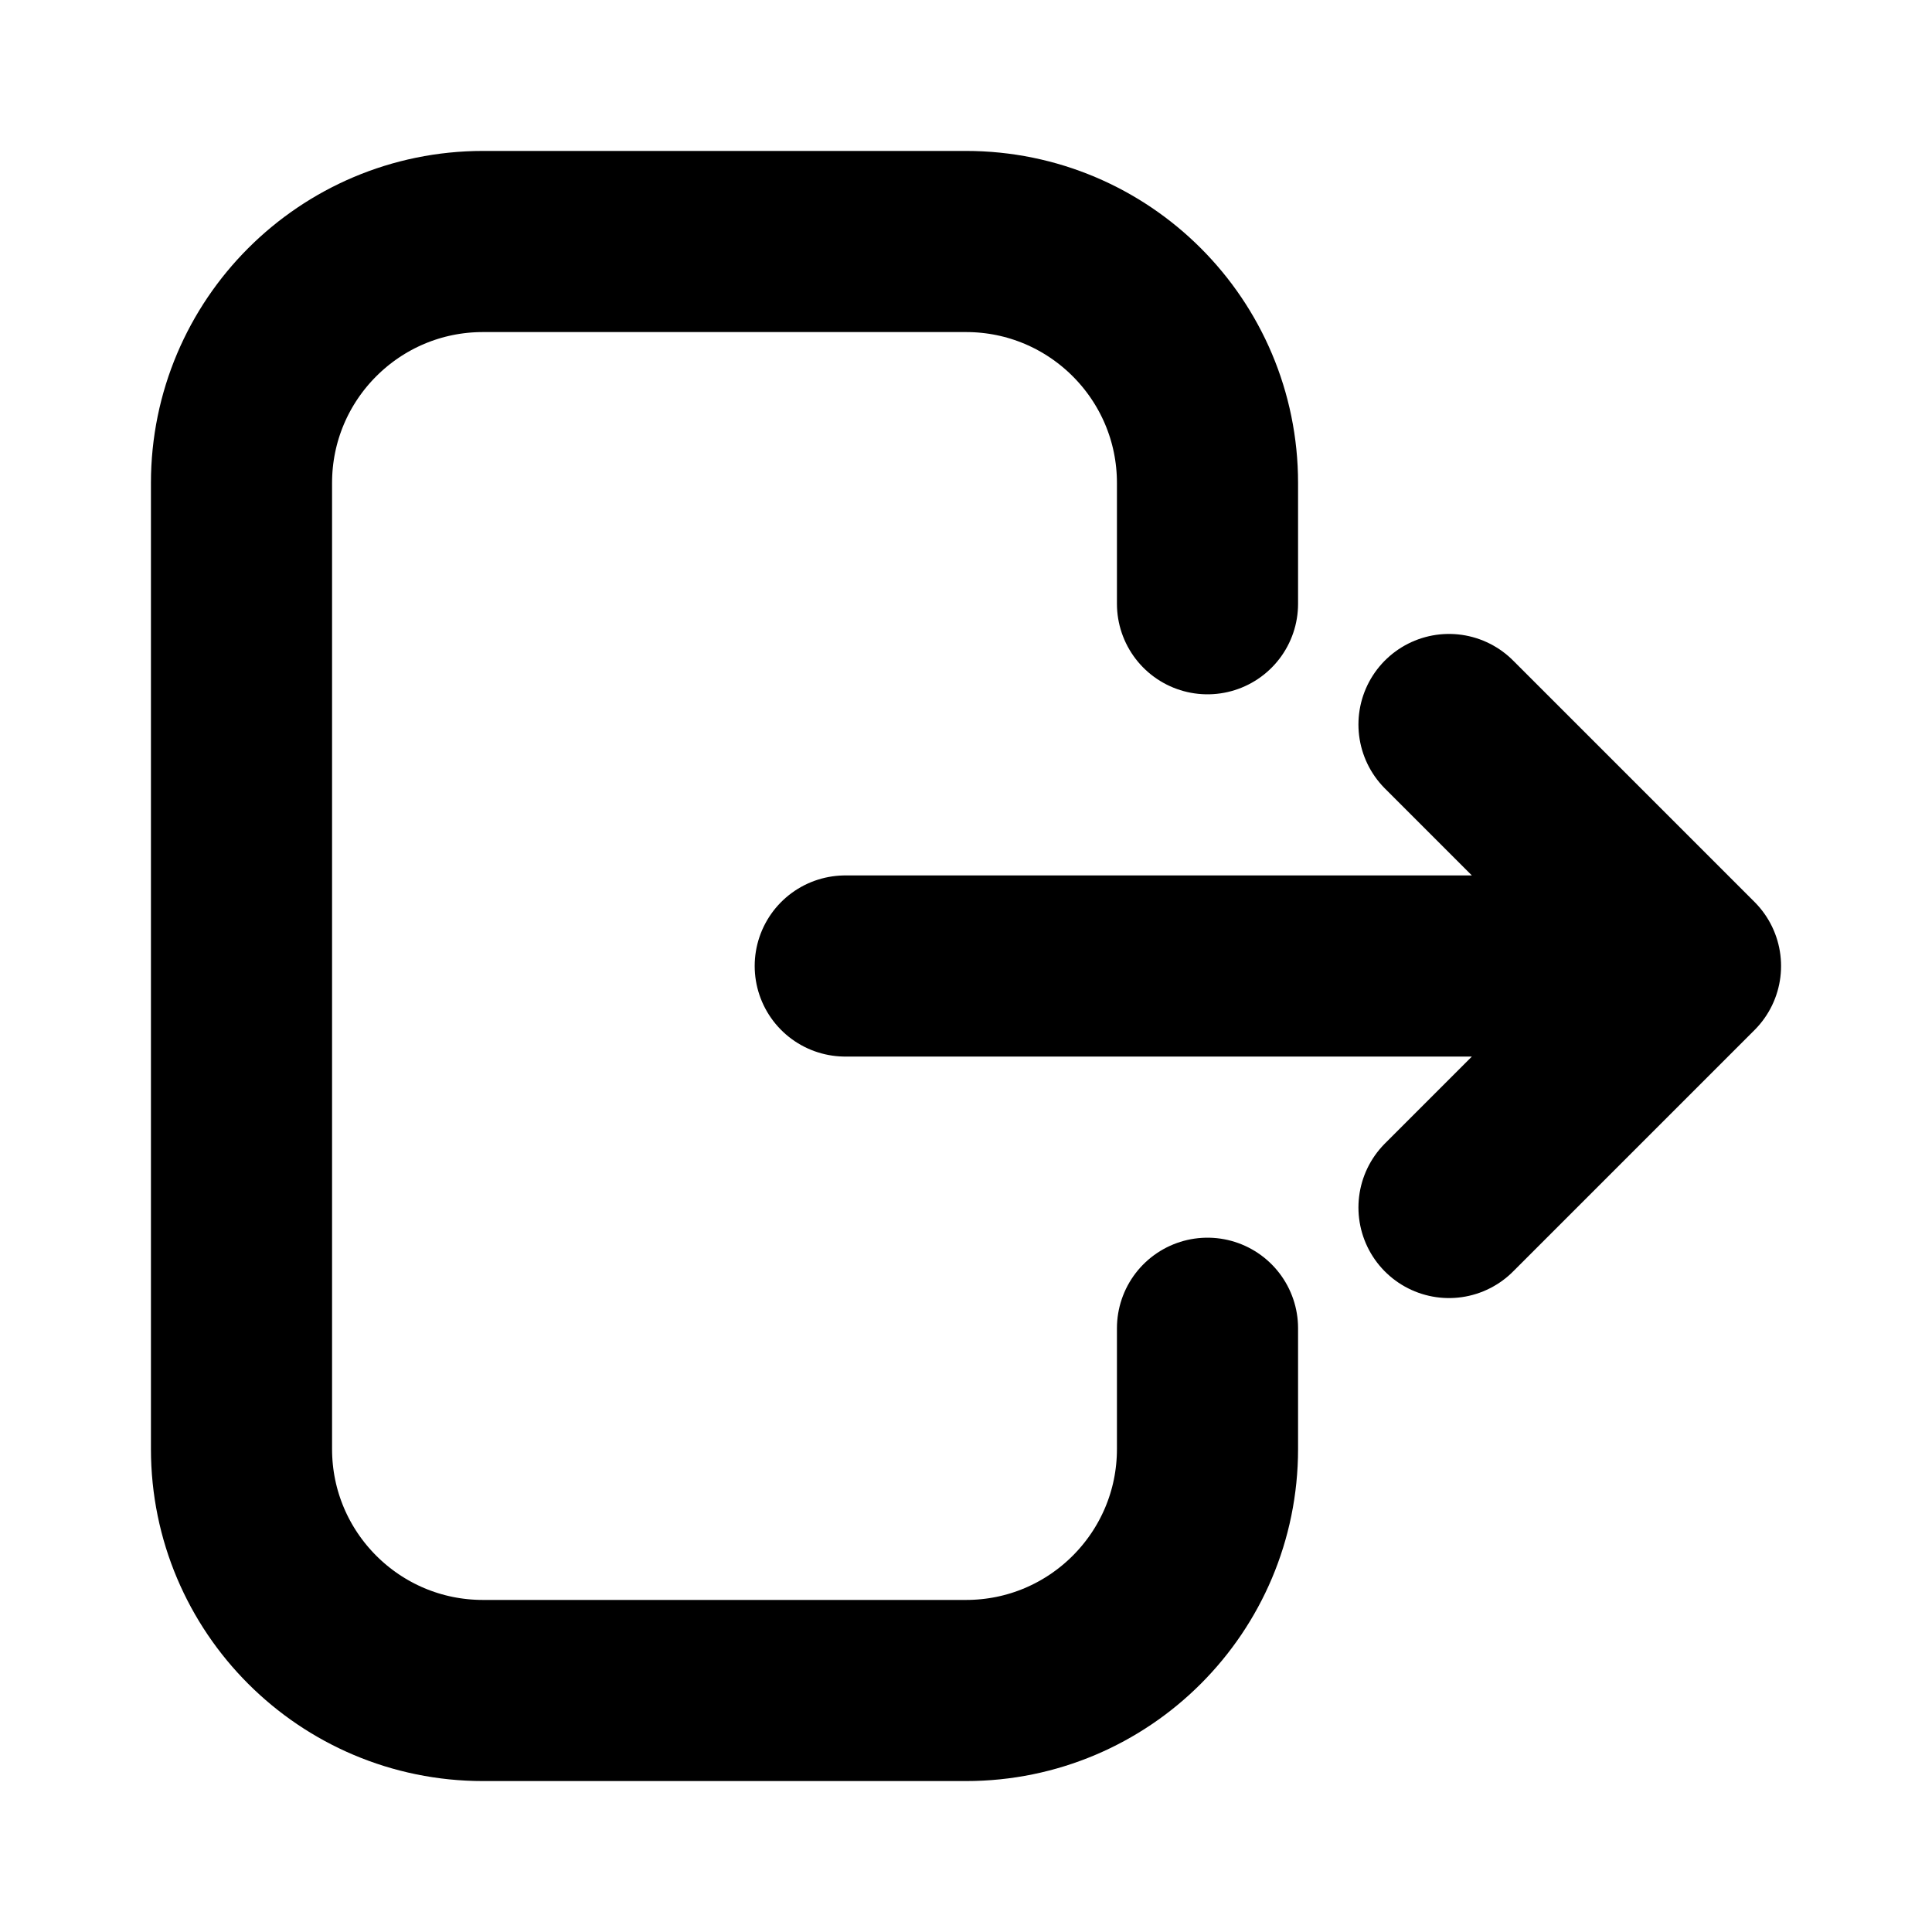
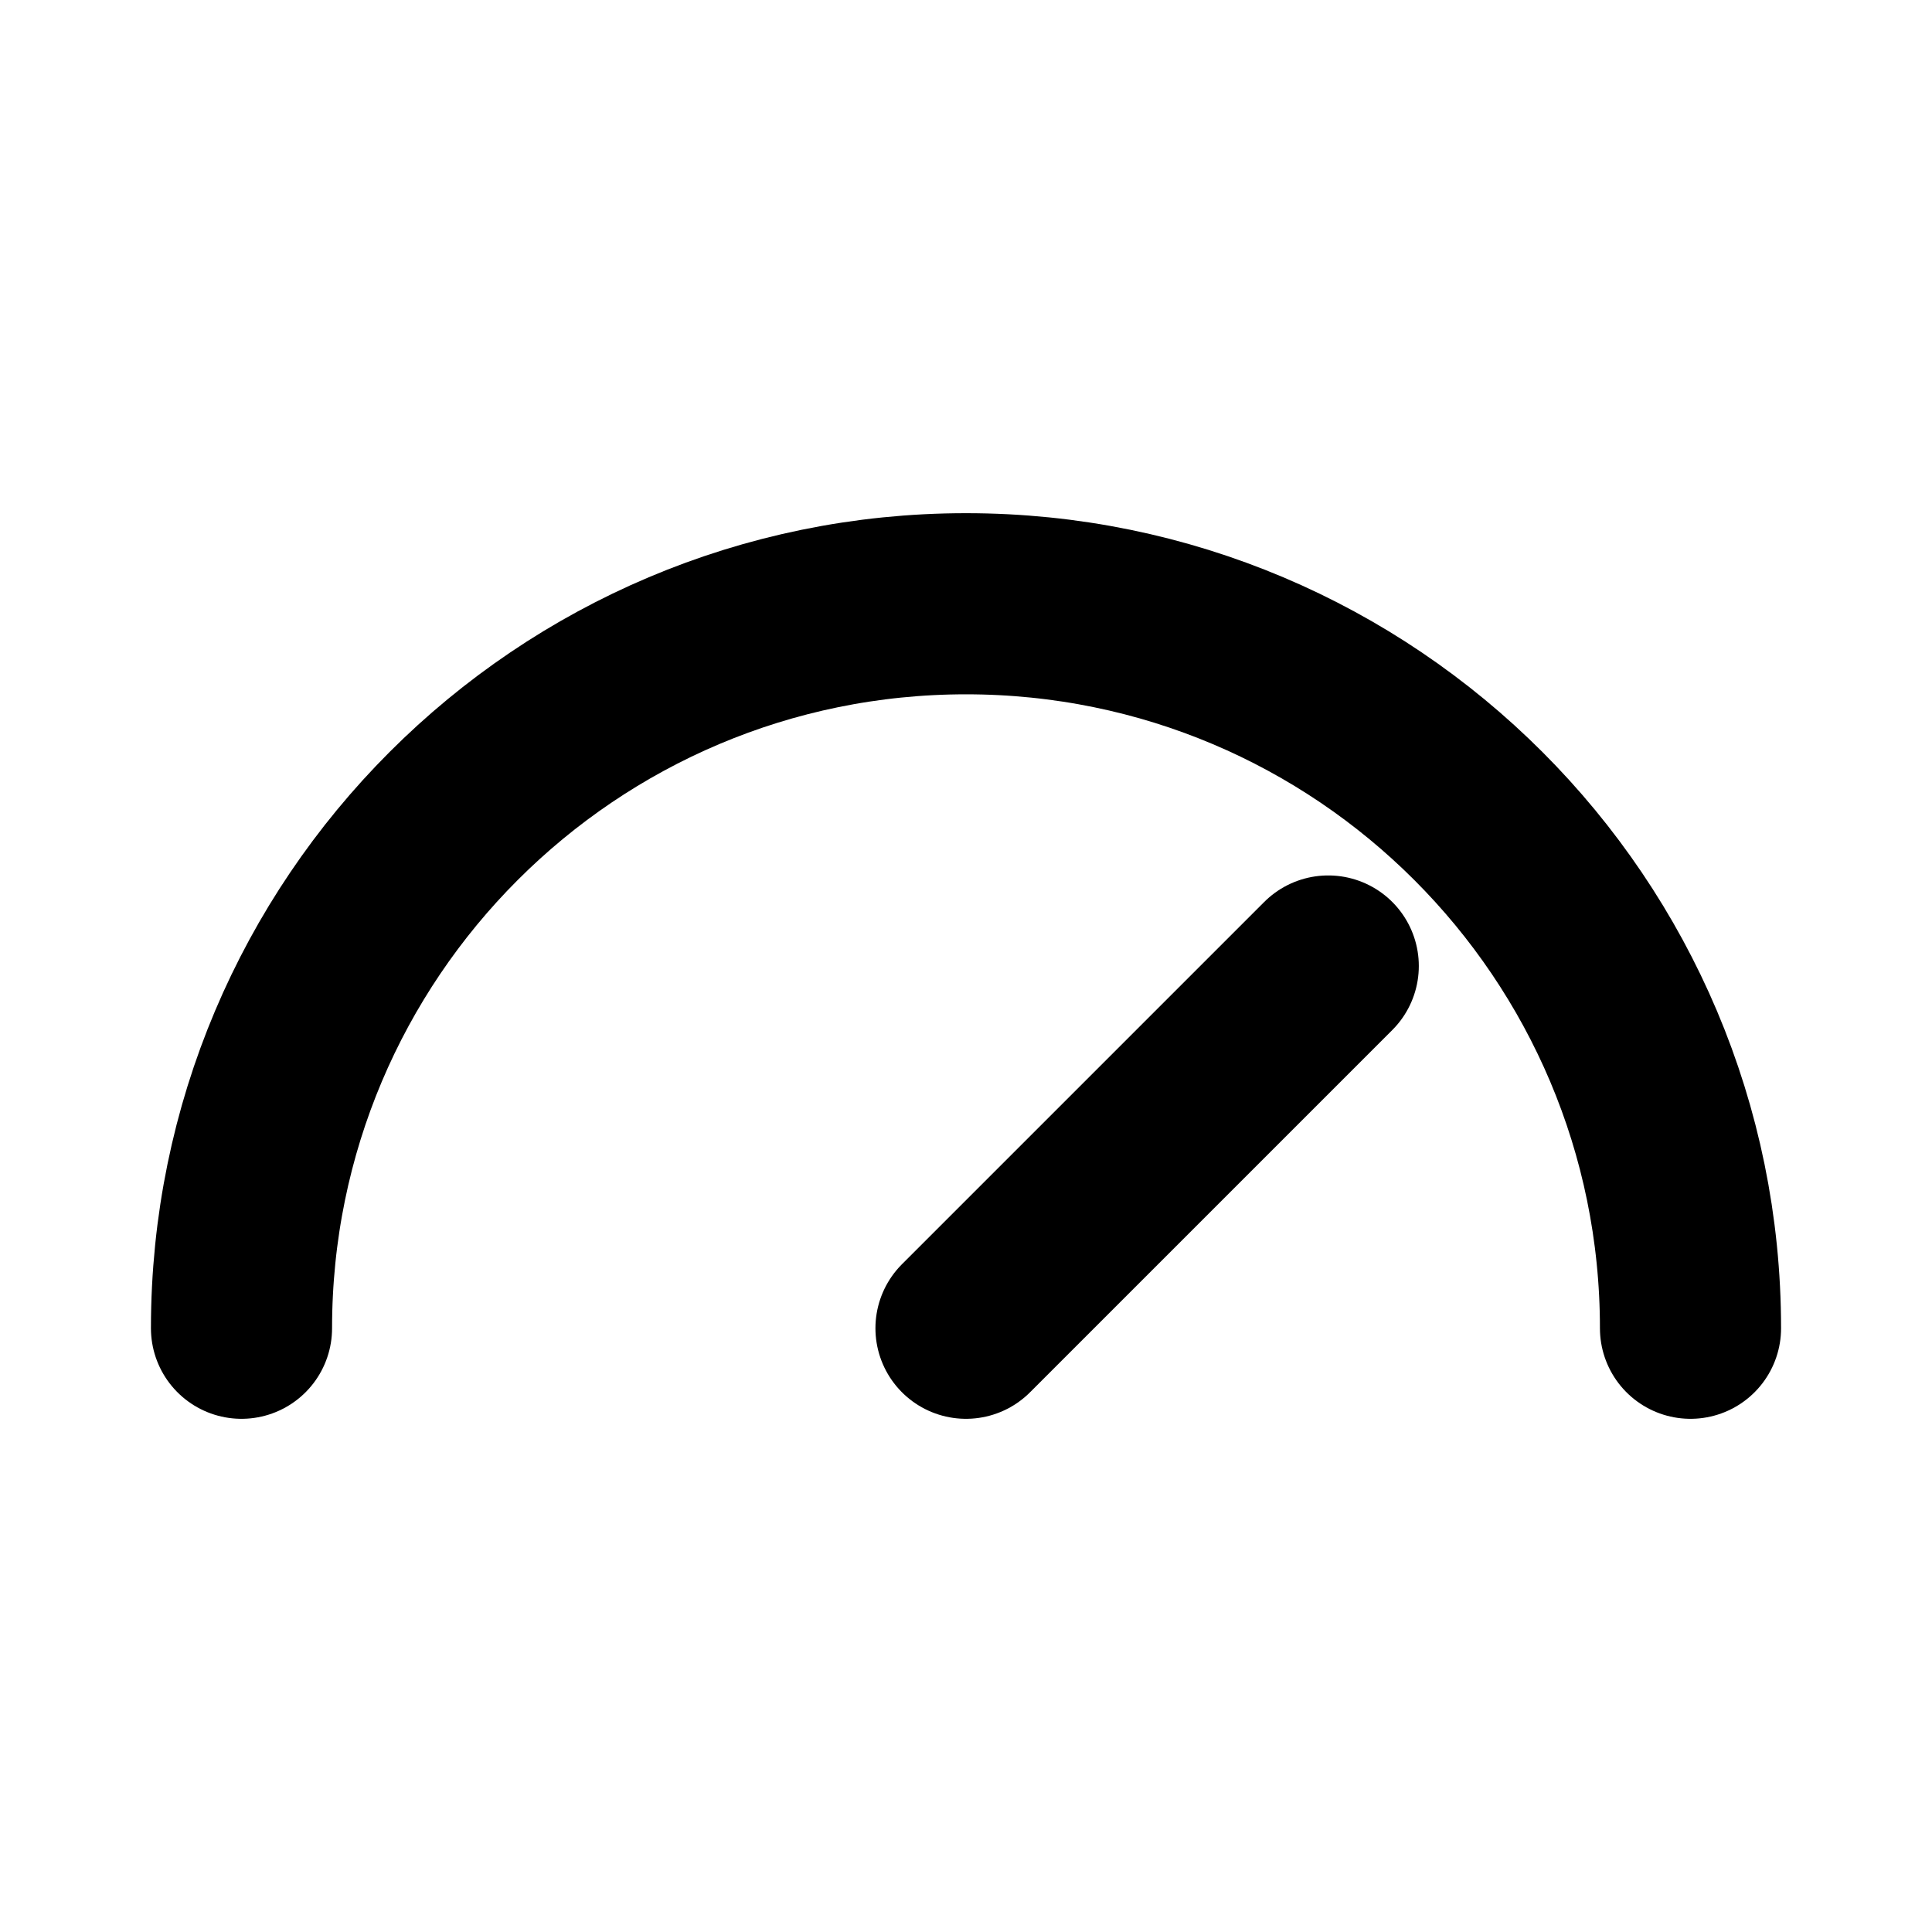
<svg xmlns="http://www.w3.org/2000/svg" width="14" height="14" viewBox="0 0 16 16" fill="none" stroke="currentColor" stroke-width="1.5" stroke-linecap="round" stroke-linejoin="round">
-   <path d="M10 11v1a2 2 0 0 1-2 2H4a2 2 0 0 1-2-2V4a2 2 0 0 1 2-2h4a2 2 0 0 1 2 2v1M7 8h7m0 0l-2-2m2 2l-2 2" />
+   <path d="M2 11a6 6 0 0 1 12 0" />
+   <path d="M8 11l3-3" />
+   <circle cx="8" cy="11" r="0.6" fill="currentColor" stroke="none" />
</svg>
